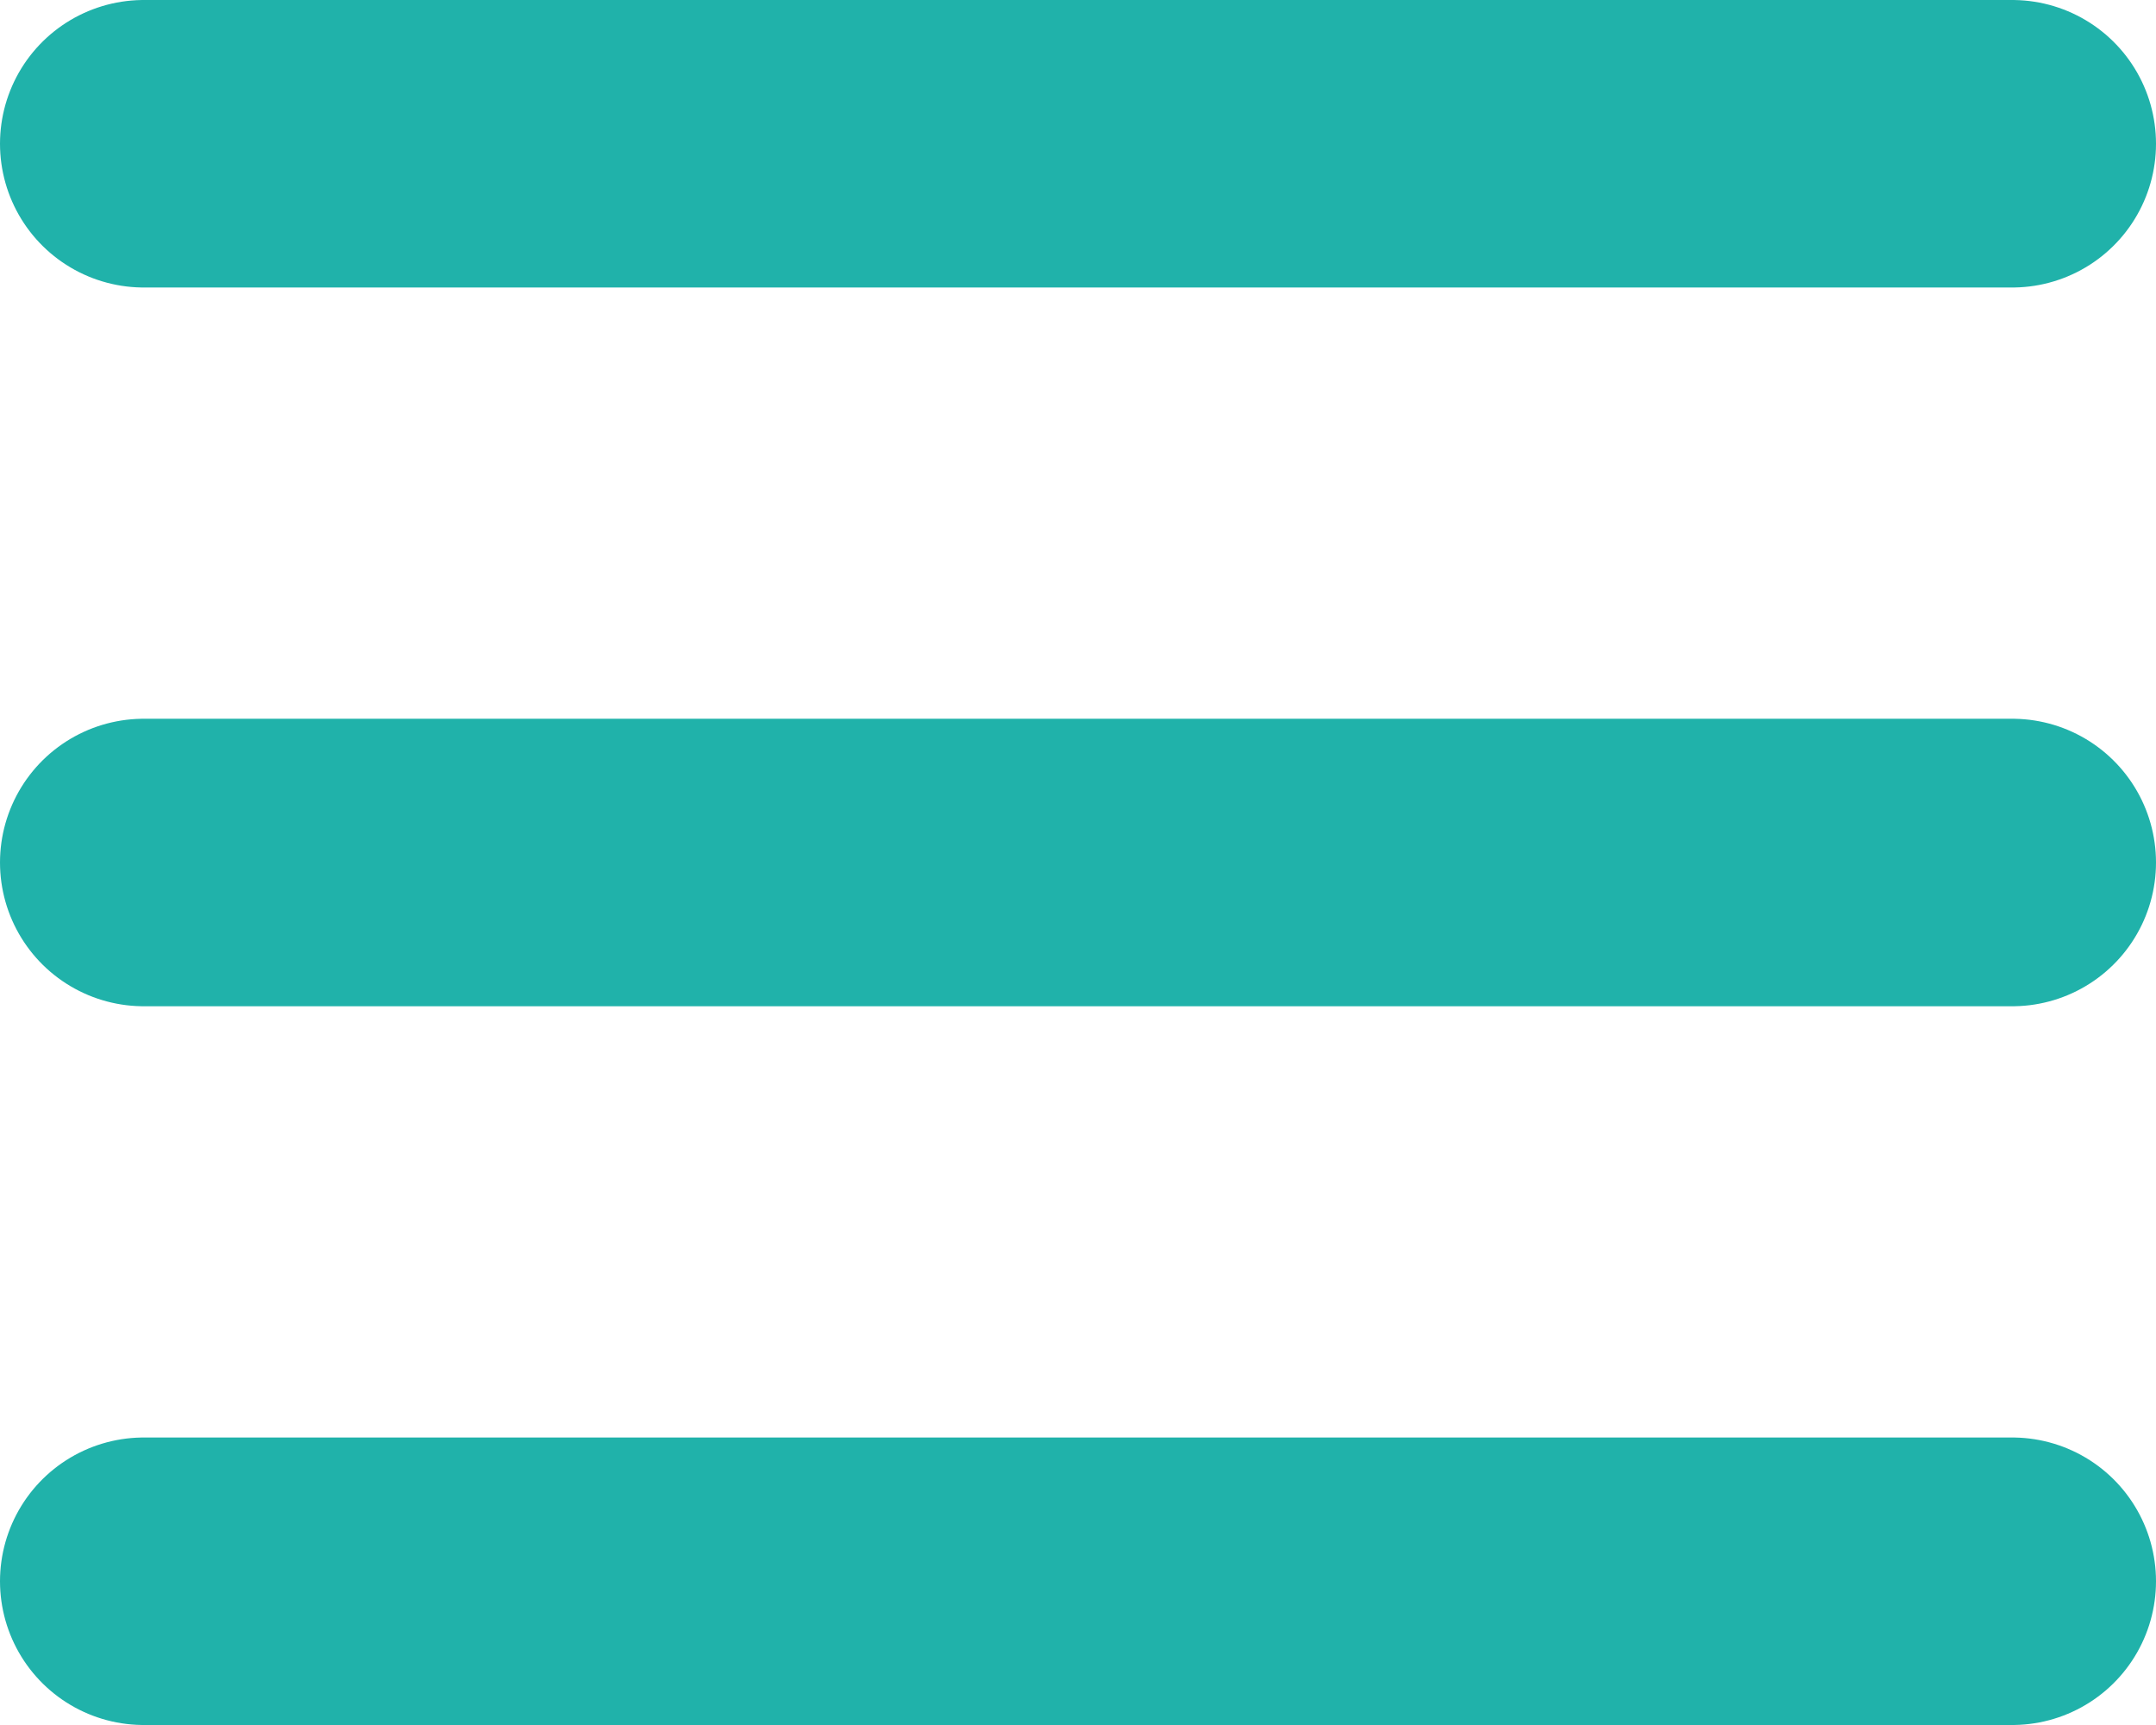
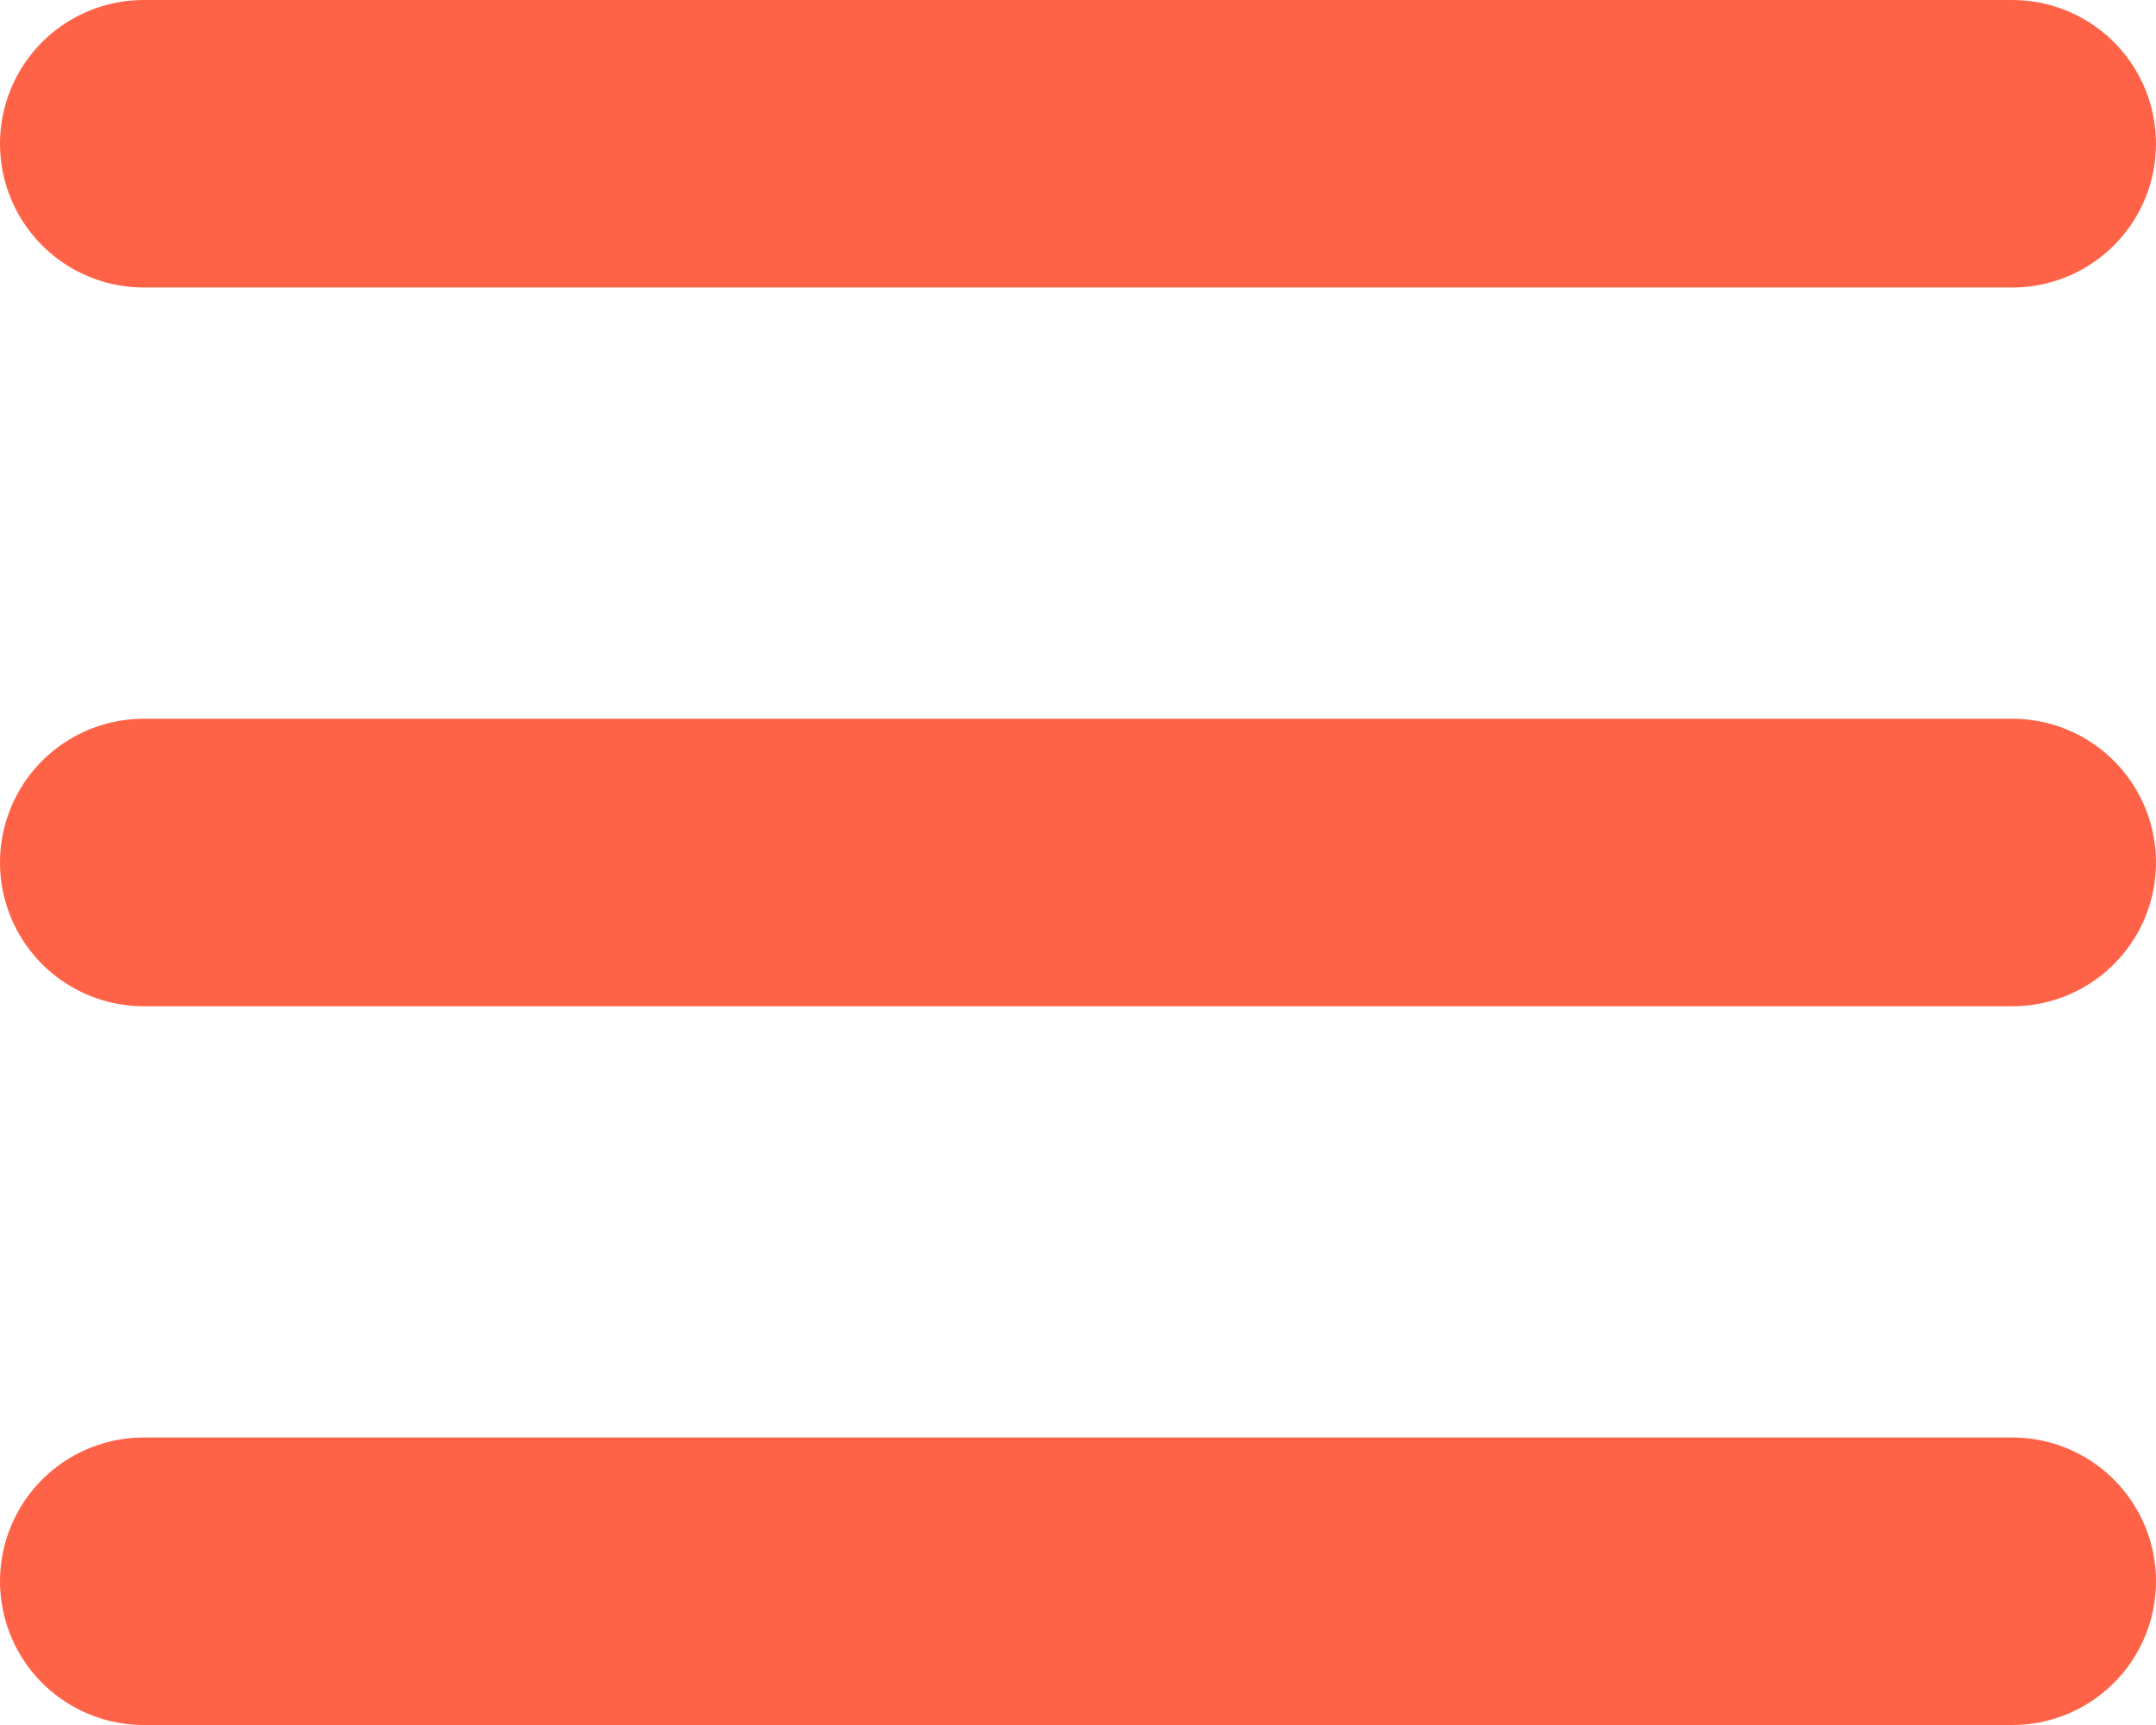
<svg xmlns="http://www.w3.org/2000/svg" width="30" height="24" viewBox="0 0 30 24" fill="none">
-   <line x1="2" y1="2" x2="28" y2="2" stroke="#20B2AA" stroke-width="4" stroke-linecap="round" />
-   <line x1="2" y1="12" x2="28" y2="12" stroke="#20B2AA" stroke-width="4" stroke-linecap="round" />
-   <line x1="2" y1="22" x2="28" y2="22" stroke="#20B2AA" stroke-width="4" stroke-linecap="round" />
+   <line x1="2" y1="2" x2="28" y2="2" stroke="#ff6347" stroke-width="4" stroke-linecap="round" />
+   <line x1="2" y1="12" x2="28" y2="12" stroke="#ff6347" stroke-width="4" stroke-linecap="round" />
+   <line x1="2" y1="22" x2="28" y2="22" stroke="#ff6347" stroke-width="4" stroke-linecap="round" />
</svg>
